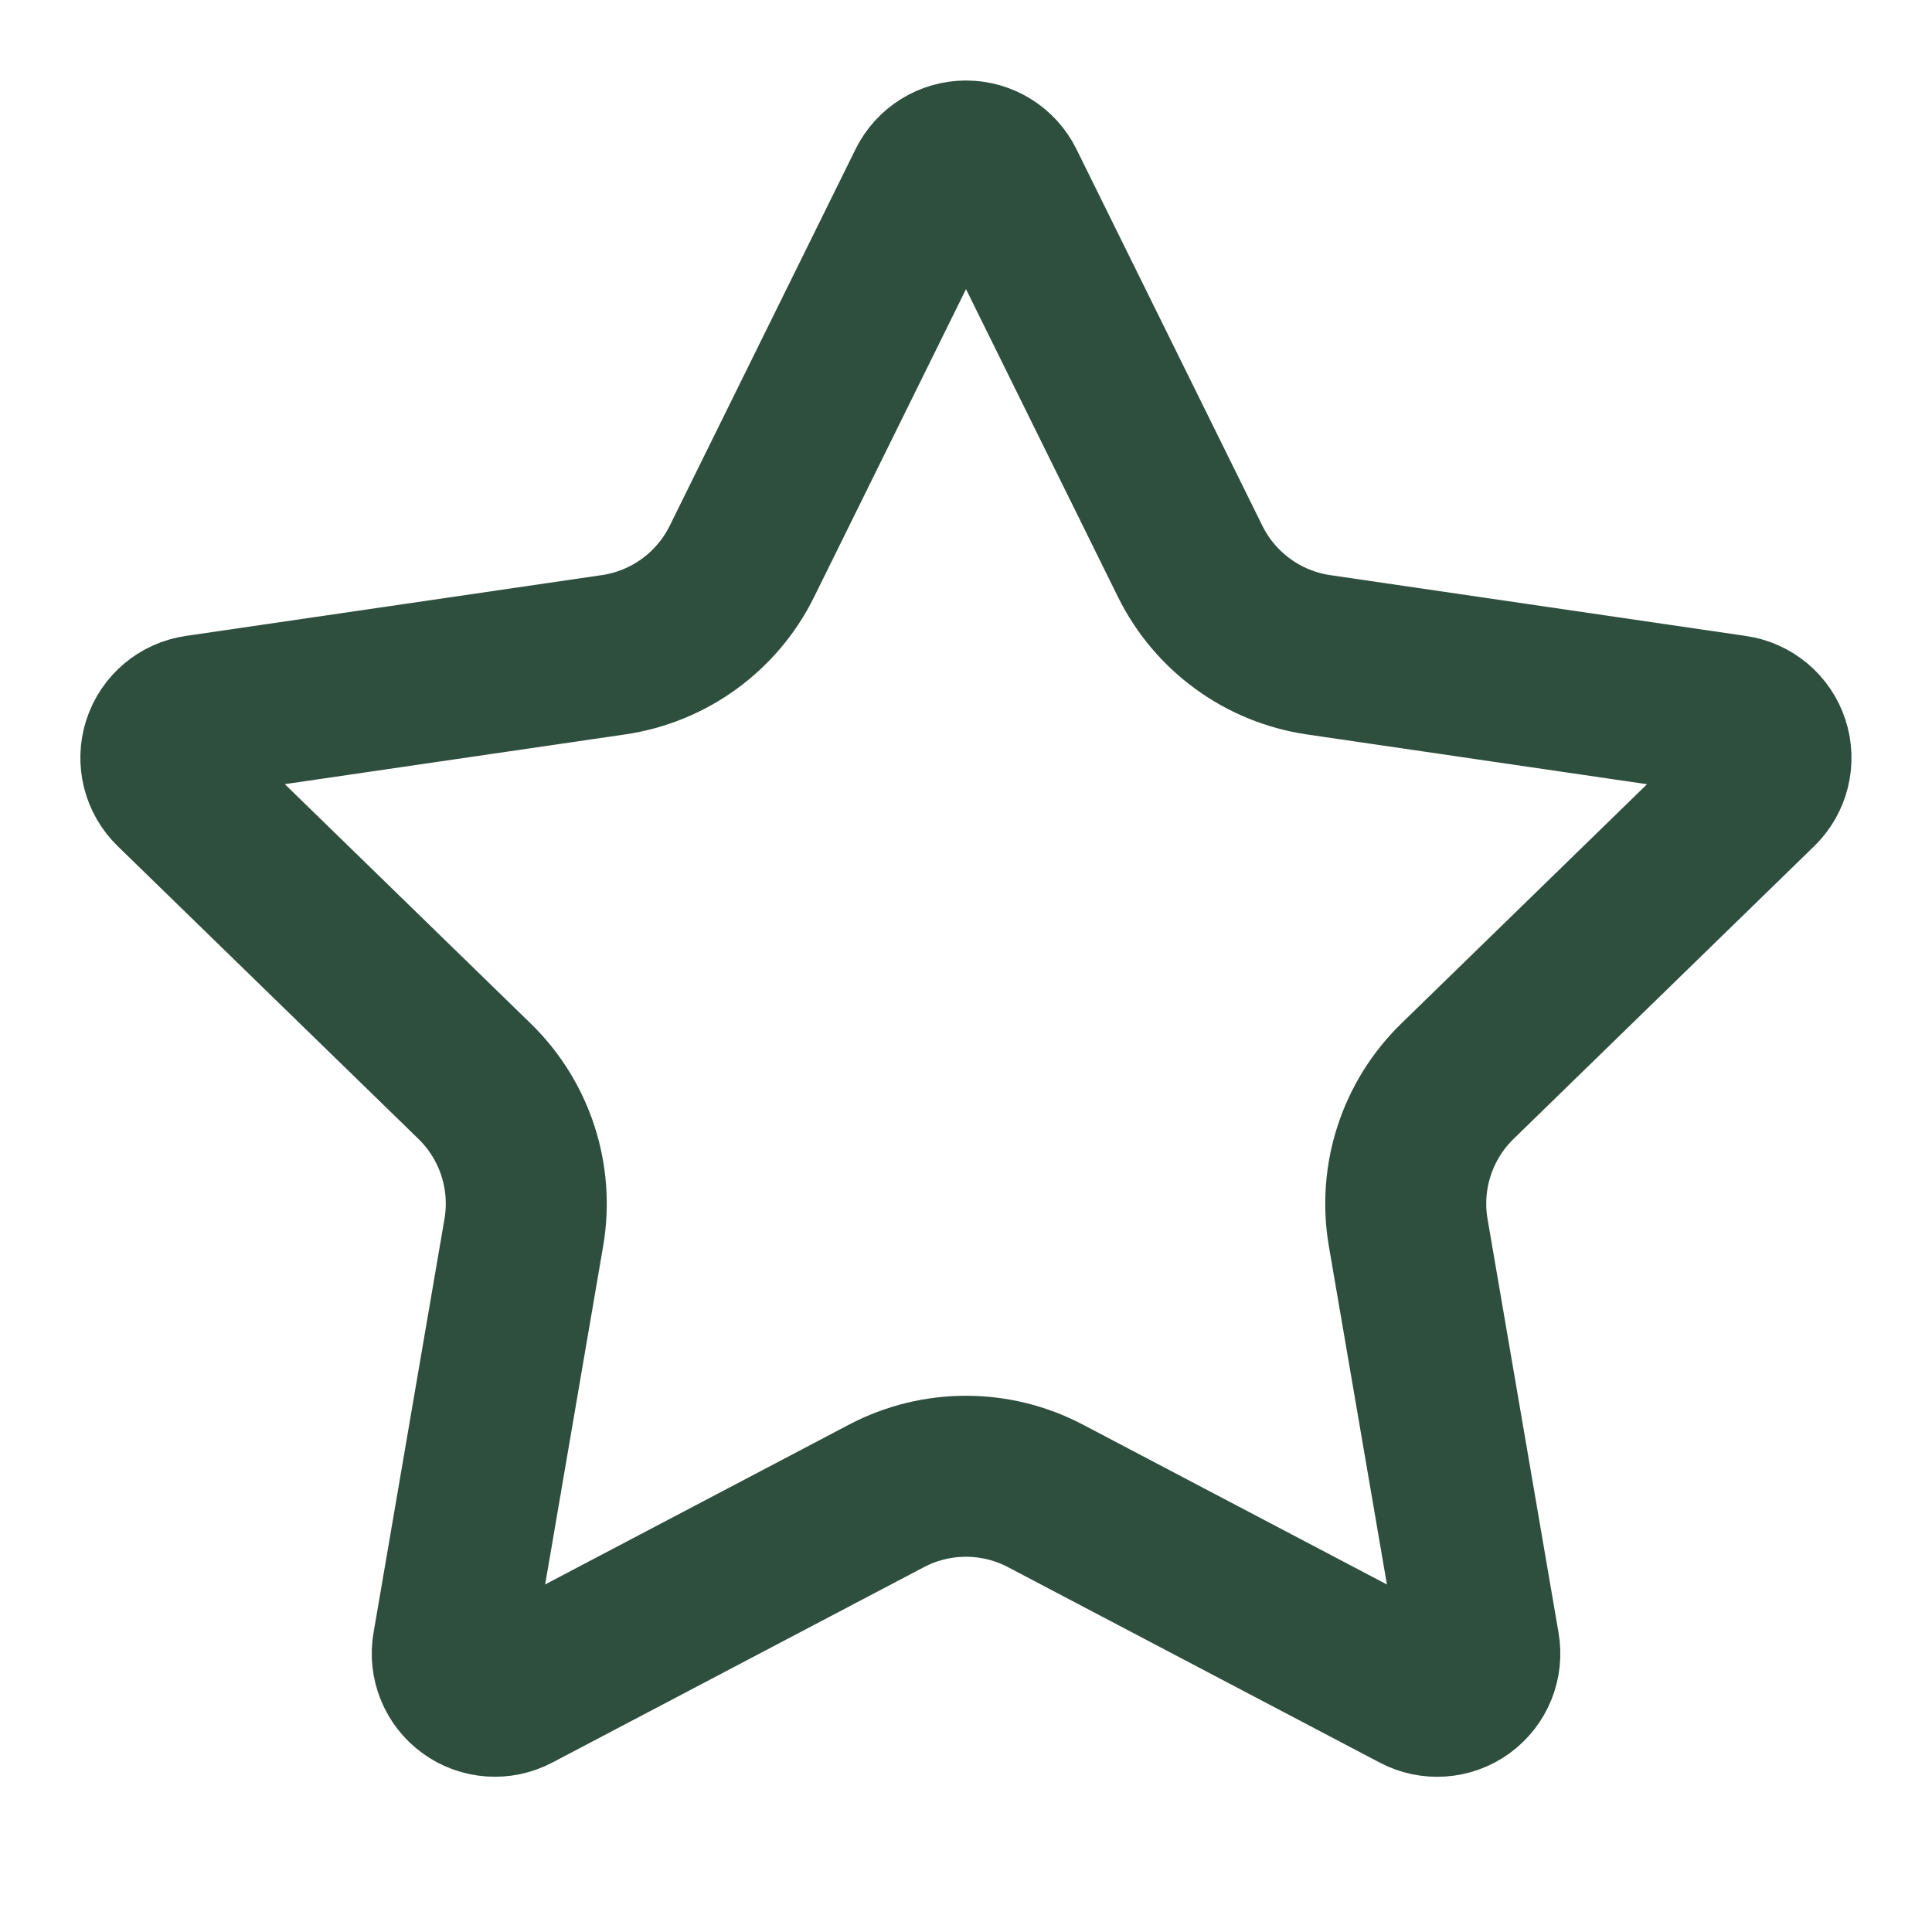
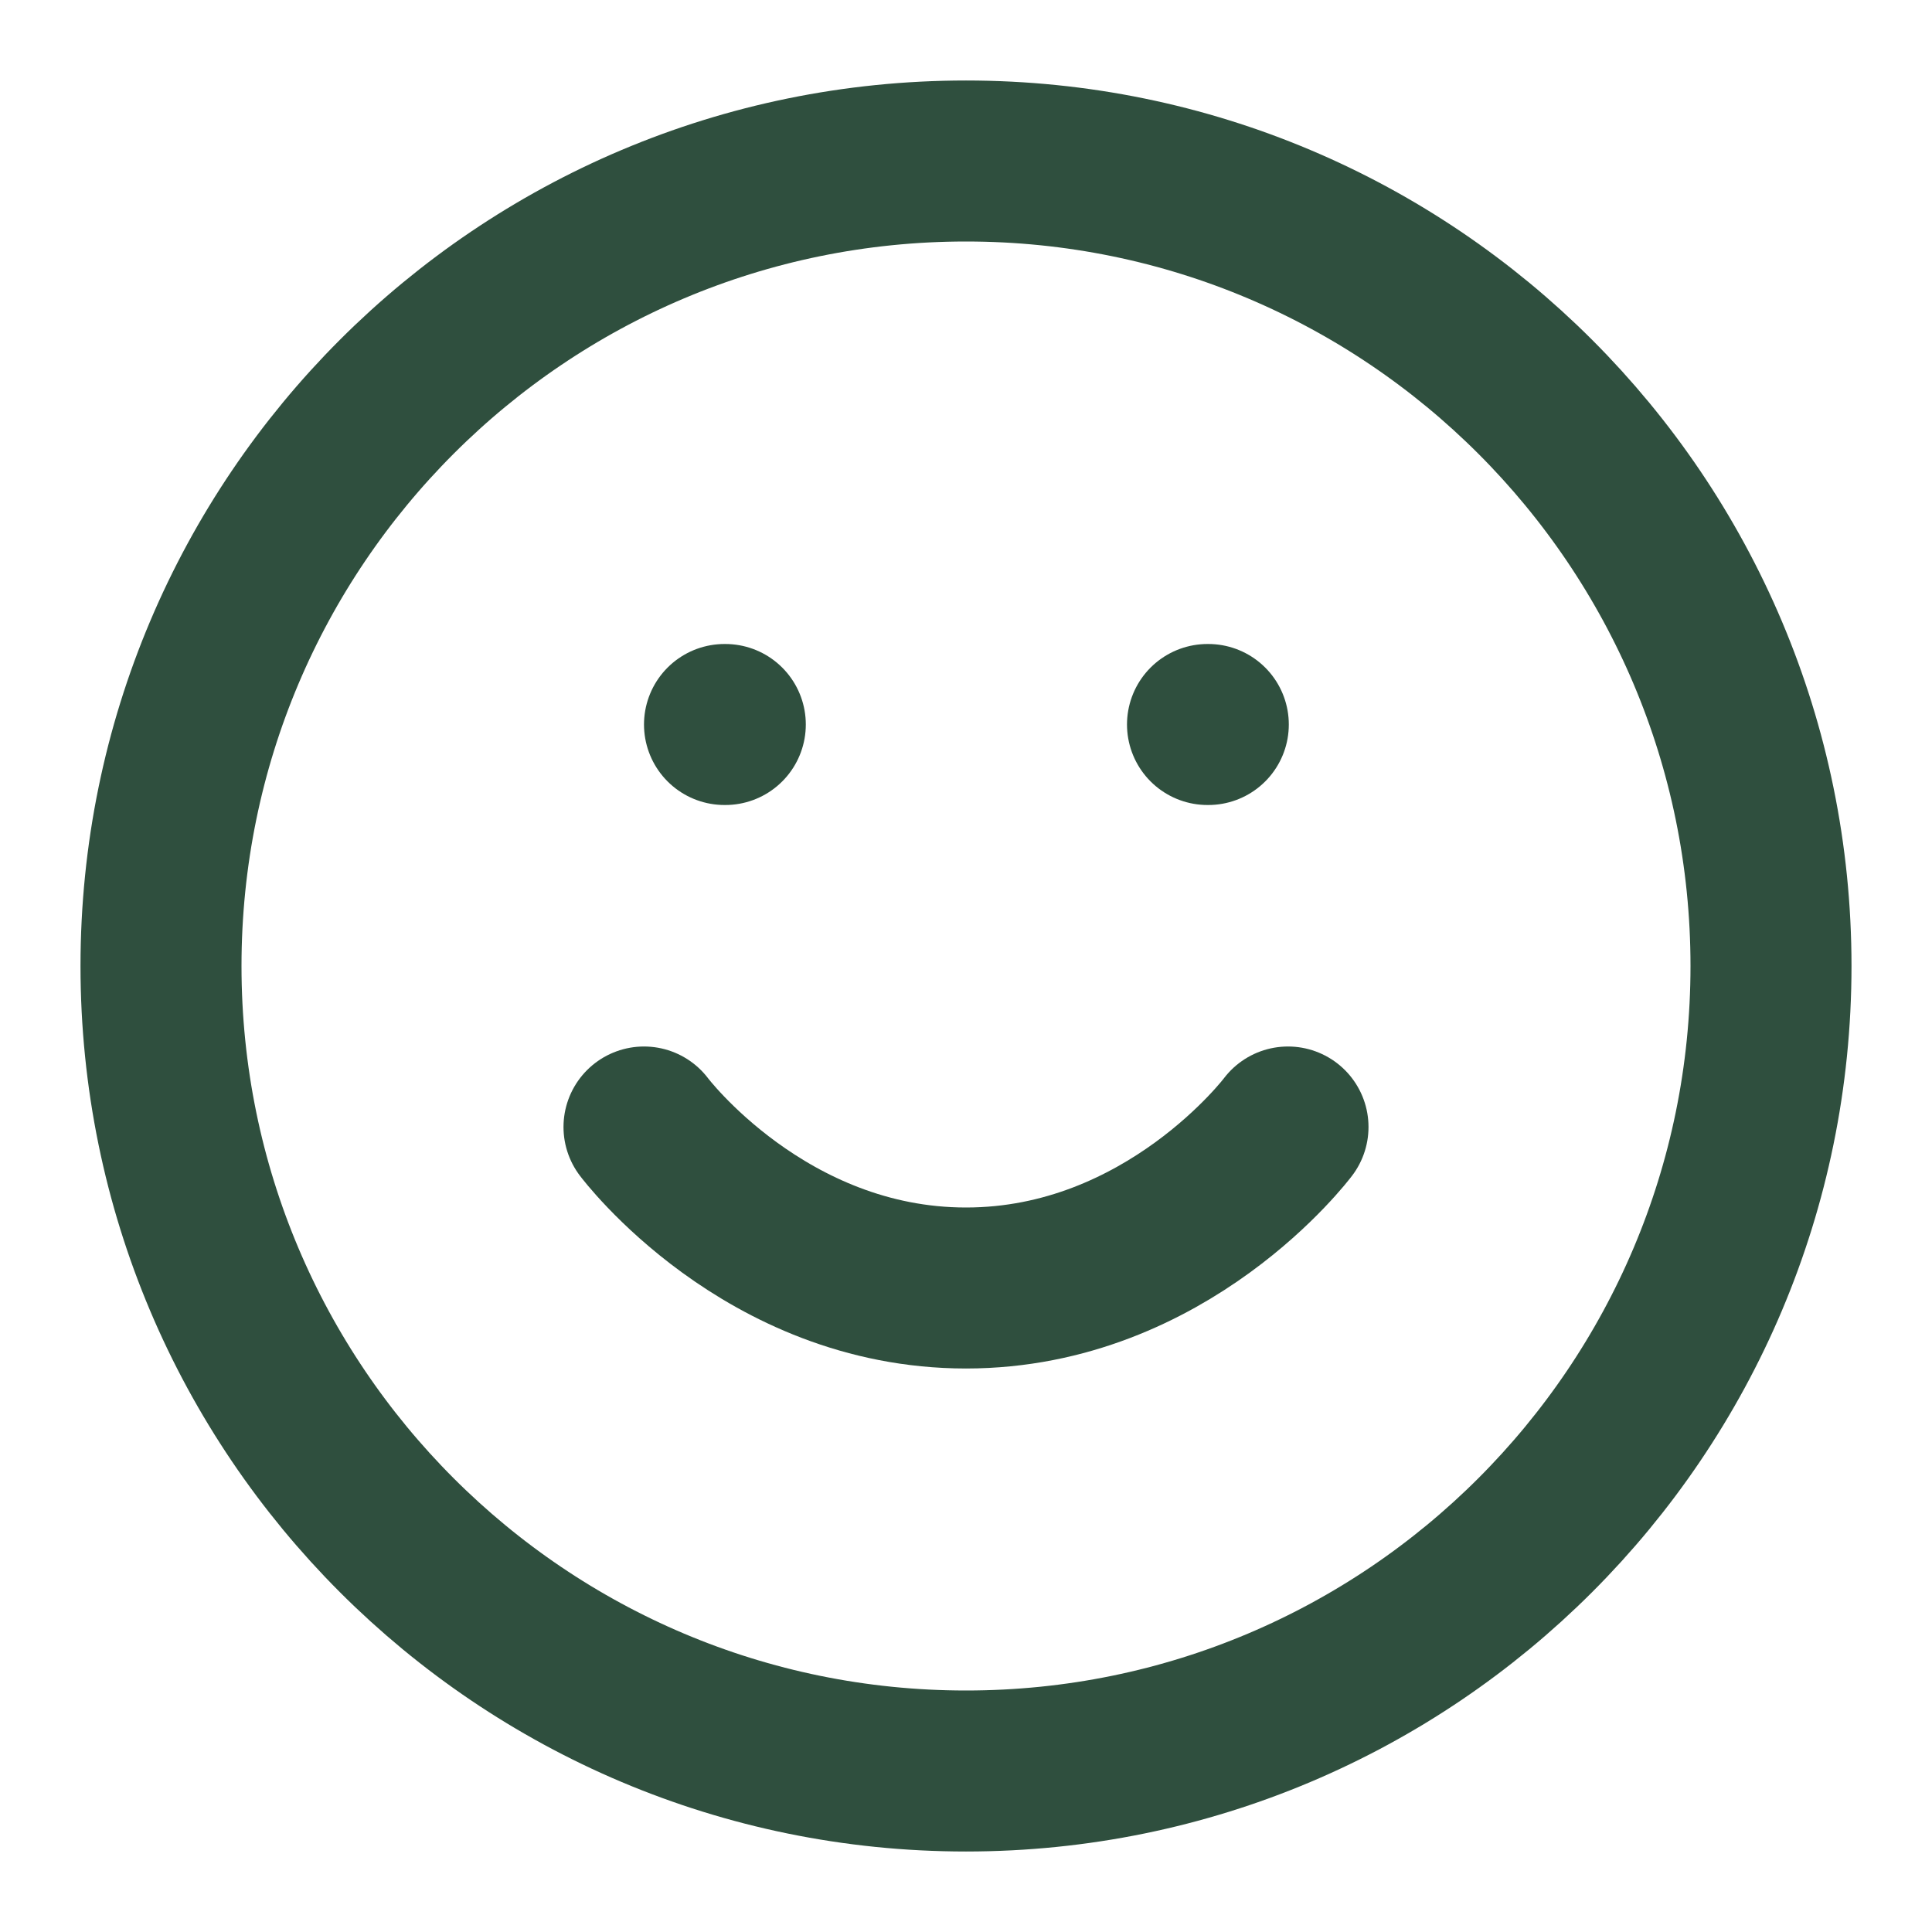
<svg xmlns="http://www.w3.org/2000/svg" width="24" height="24" viewBox="0 0 24 24" fill="none" stroke="#2f4f3e" stroke-width="2" stroke-linecap="round" stroke-linejoin="round">
-   <path d="M11.525 2.295a.53.53 0 0 1 .95 0l2.31 4.679a2.123 2.123 0 0 0 1.595 1.16l5.166.756a.53.53 0 0 1 .294.904l-3.736 3.638a2.123 2.123 0 0 0-.611 1.878l.882 5.14a.53.53 0 0 1-.771.56l-4.618-2.428a2.122 2.122 0 0 0-1.973 0L6.396 21.01a.53.53 0 0 1-.77-.56l.881-5.139a2.122 2.122 0 0 0-.611-1.879L2.16 9.795a.53.53 0 0 1 .294-.906l5.165-.755a2.122 2.122 0 0 0 1.597-1.16z" />
+   <circle cx="12" cy="12" r="10" />
+   <path d="M8 14s1.5 2 4 2 4-2 4-2" />
+   <line x1="9" x2="9.01" y1="9" y2="9" />
+   <line x1="15" x2="15.01" y1="9" y2="9" />
</svg>
